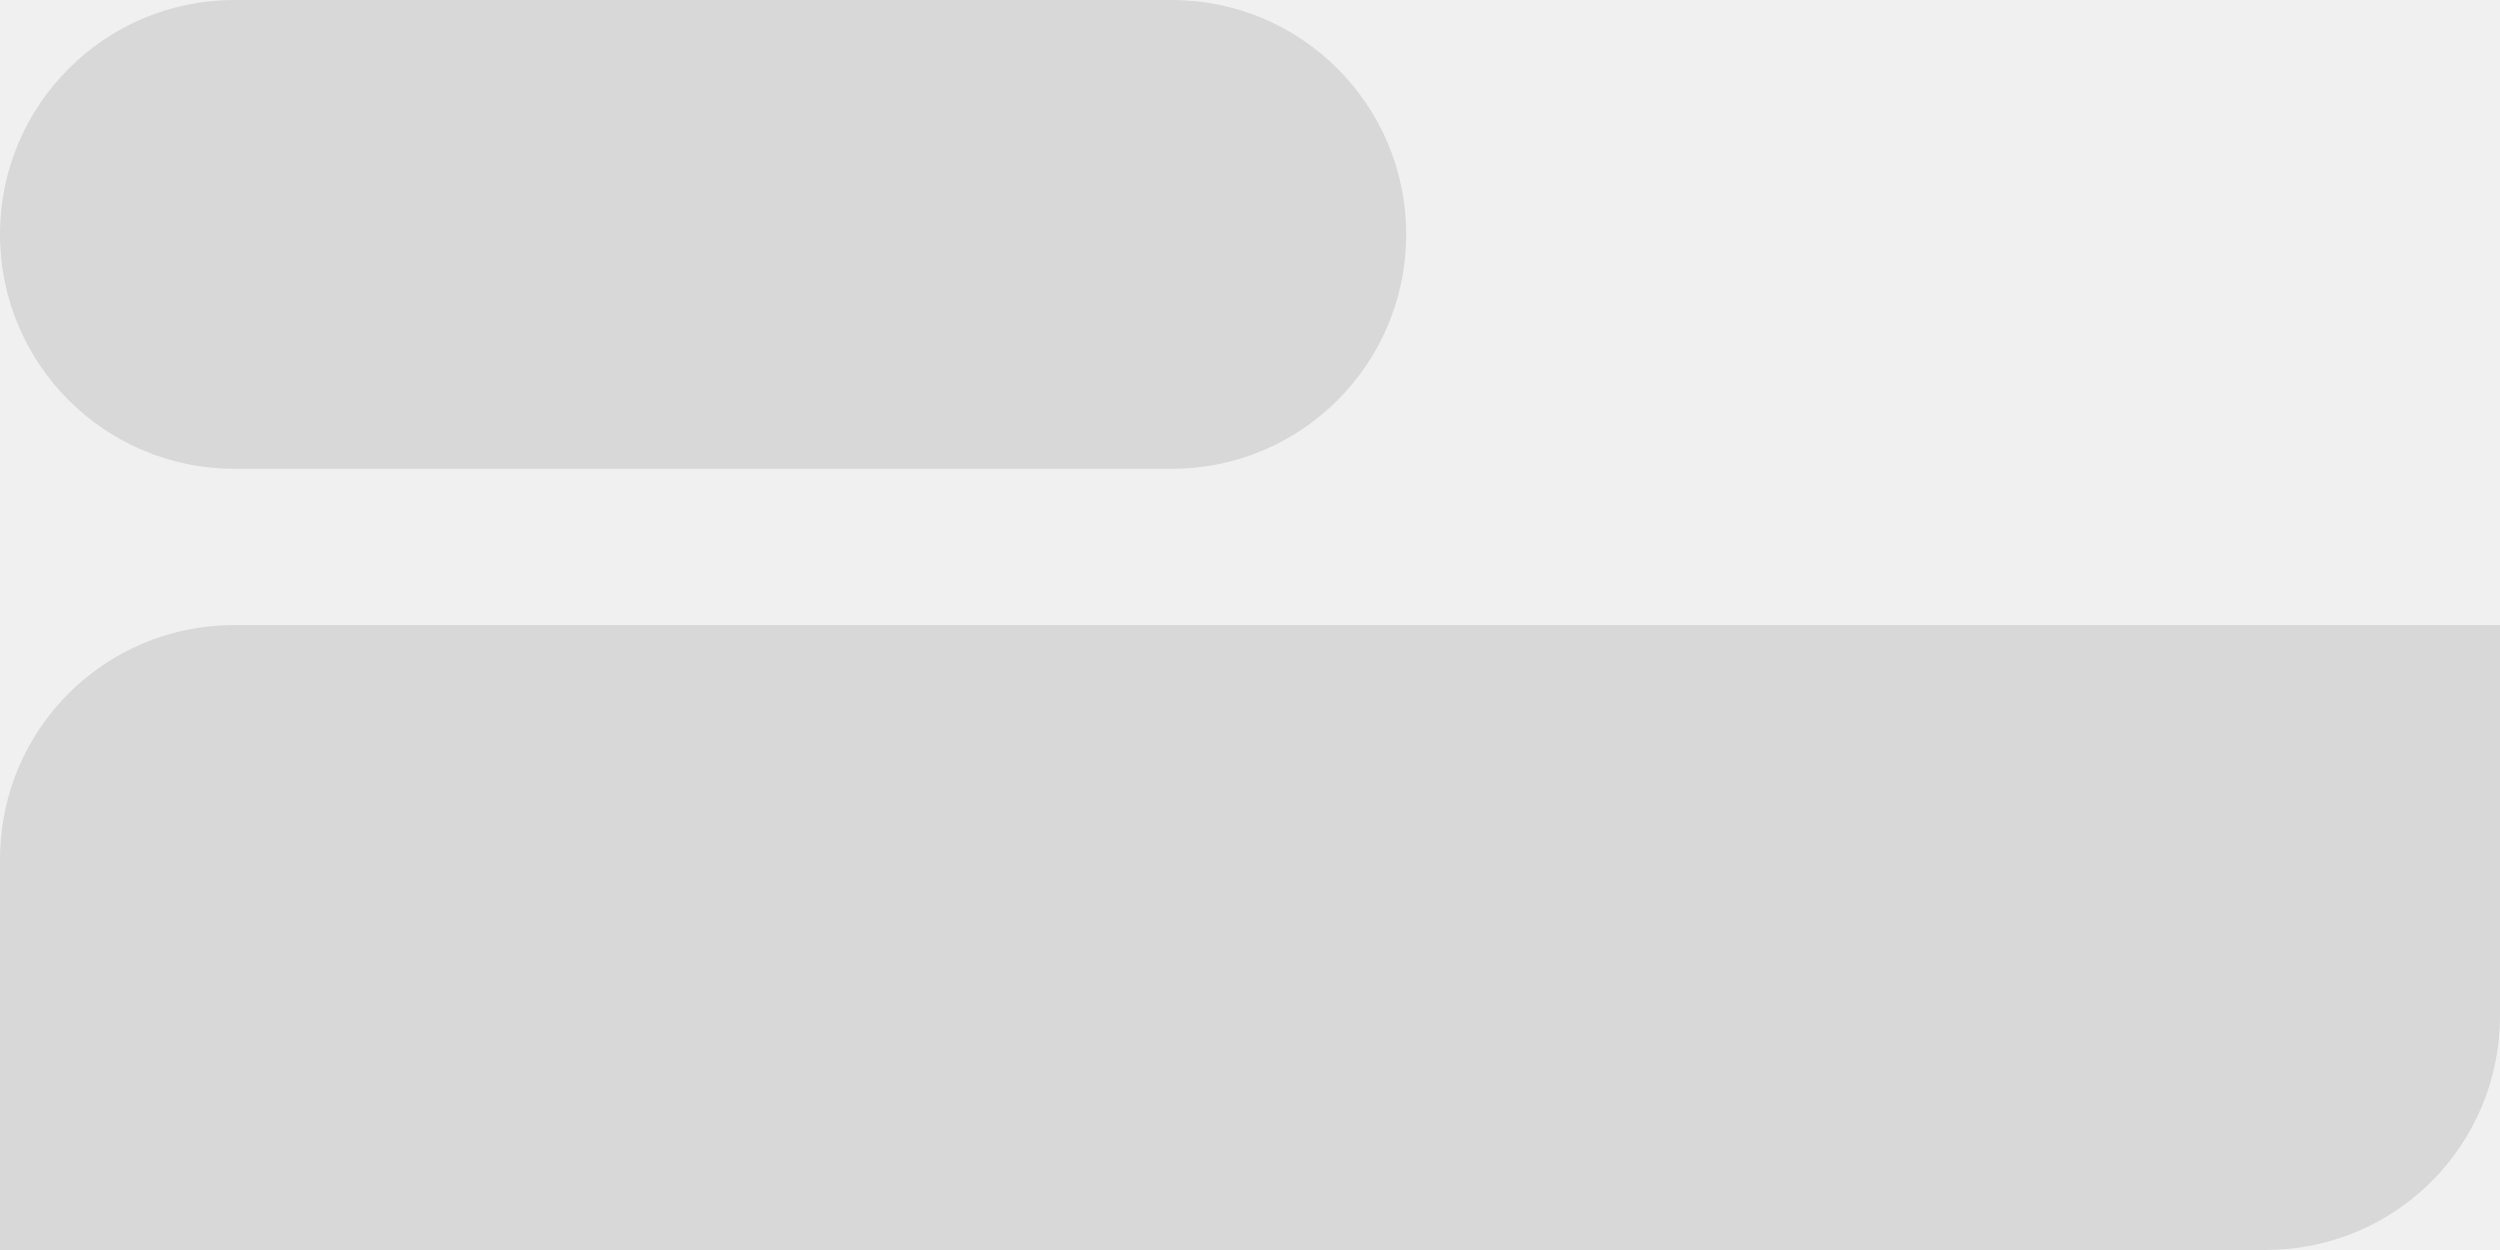
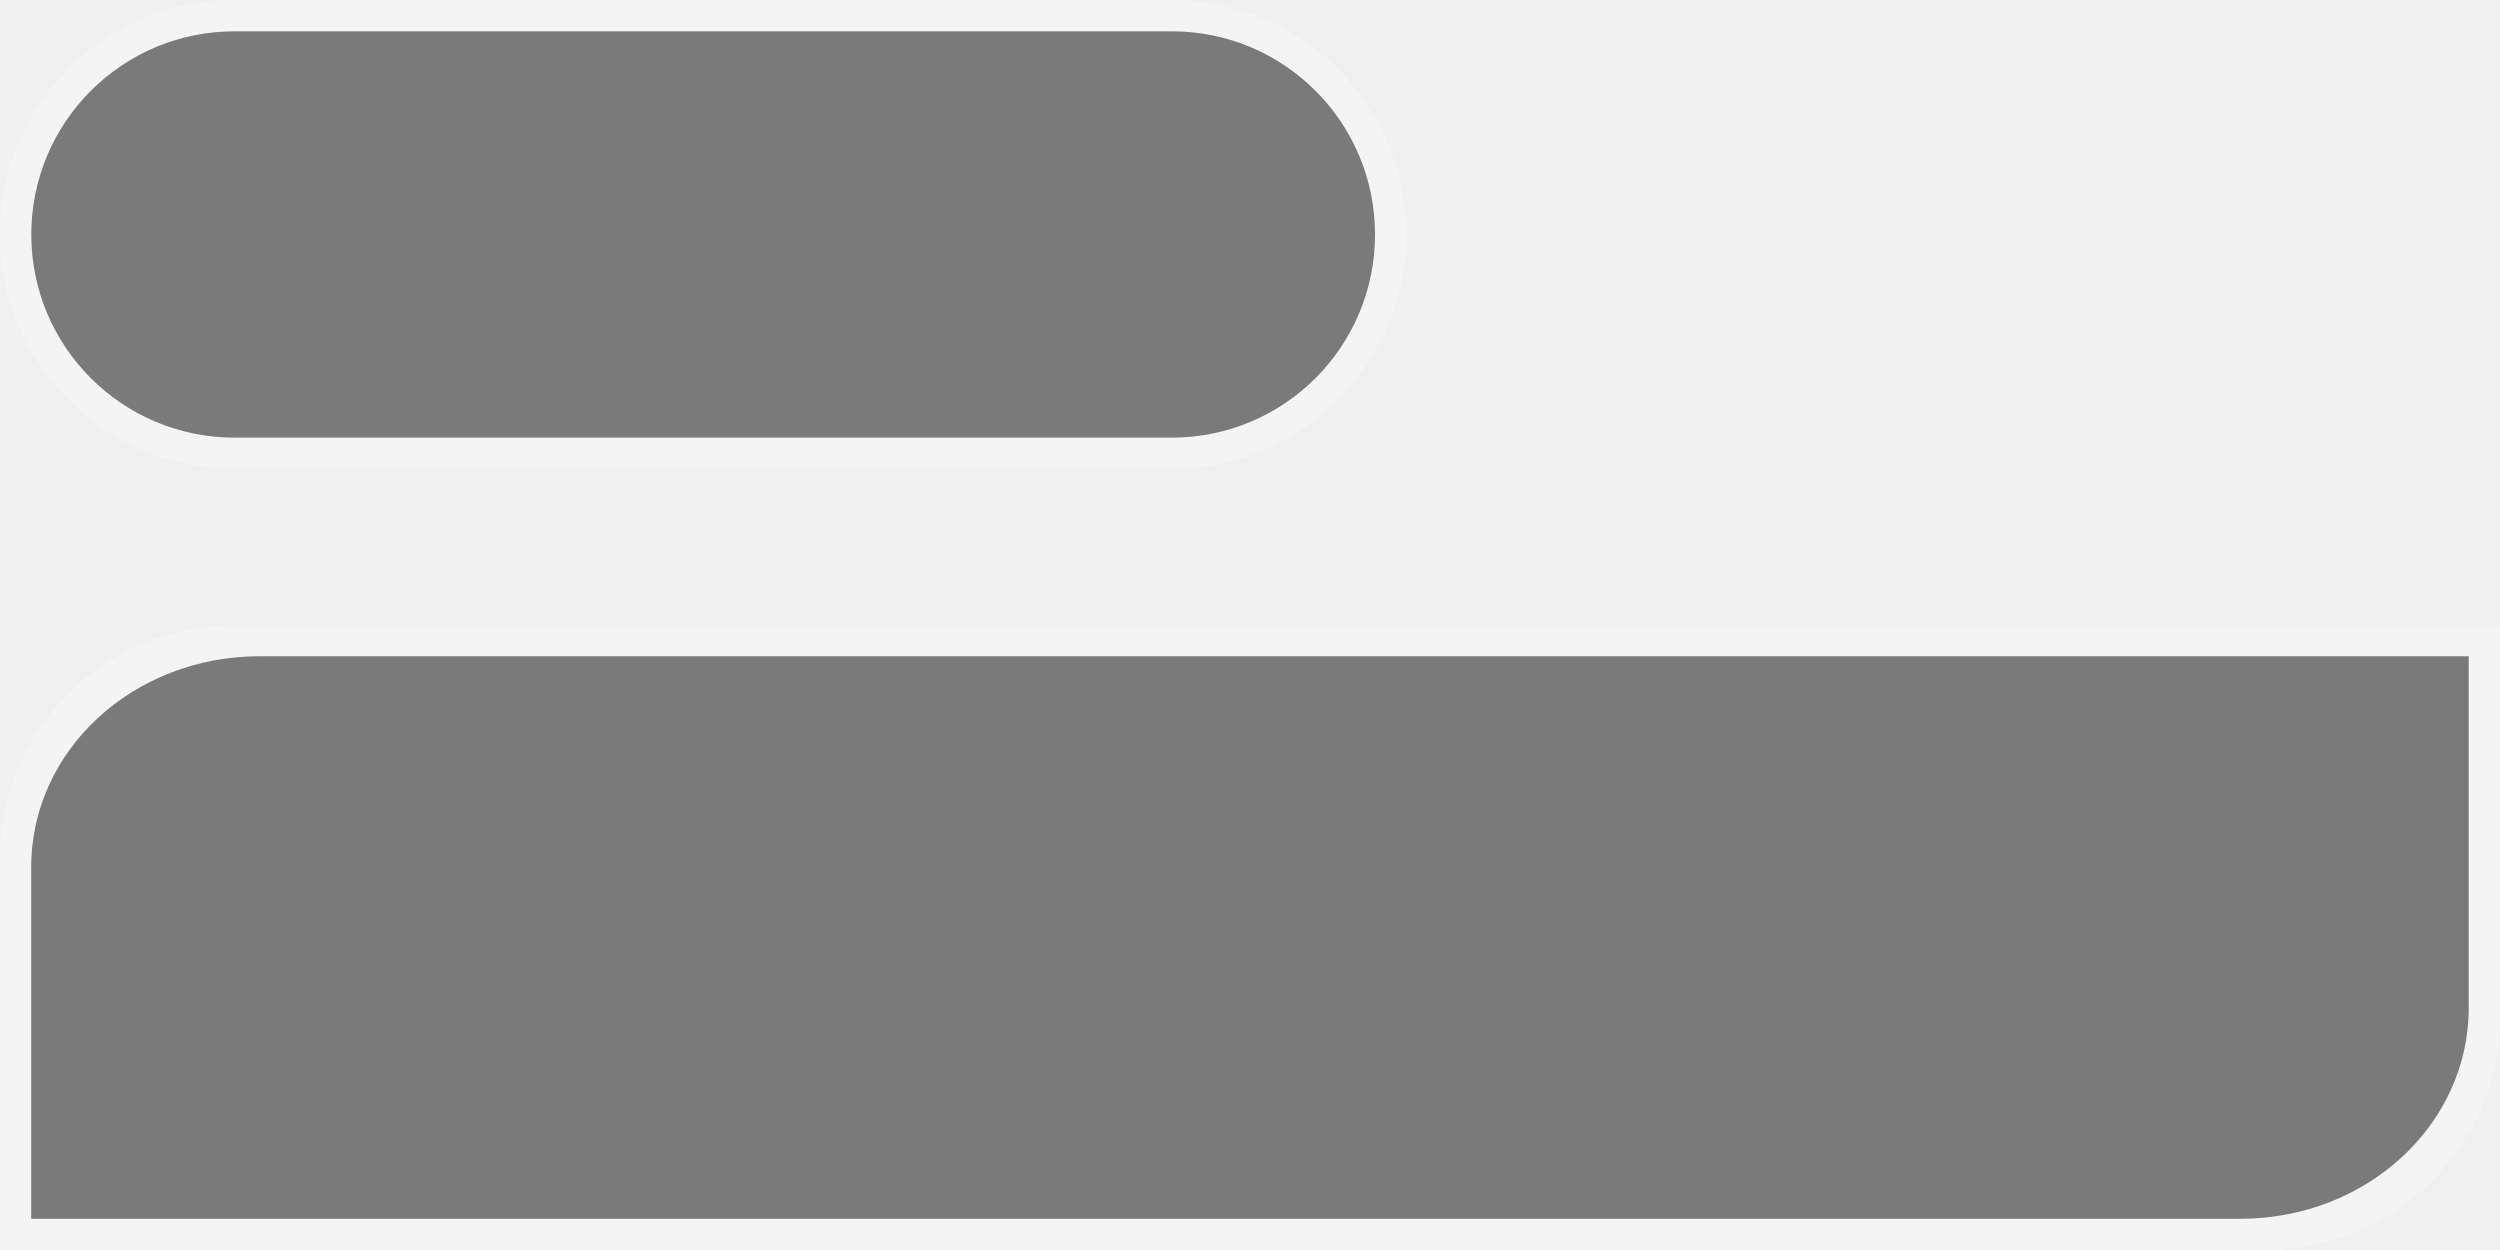
<svg xmlns="http://www.w3.org/2000/svg" width="80" height="40" viewBox="0 0 21.167 10.583" version="1.1" id="svg5" xml:space="preserve">
  <defs id="defs2" />
  <g id="layer1">
-     <rect style="fill:#000000;fill-opacity:0.1;stroke-width:1;stroke-linecap:round;stroke-linejoin:round;paint-order:markers stroke fill" id="rect342" width="11.906" height="3.969" x="0" y="0" ry="1.984" />
-     <path id="rect344" style="fill:#000000;fill-opacity:0.1;stroke-width:1;stroke-linecap:round;stroke-linejoin:round;paint-order:markers stroke fill" d="M 1.984 5.292 C 0.885 5.292 0 6.177 0 7.276 L 0 7.937 L 0 8.599 L 0 10.583 L 1.984 10.583 L 10.583 10.583 L 19.182 10.583 C 20.282 10.583 21.167 9.698 21.167 8.599 L 21.167 7.937 L 21.167 7.276 L 21.167 5.292 L 19.182 5.292 L 10.583 5.292 L 1.984 5.292 z " />
+     <rect style="fill:#ffffff;fill-opacity:0.3;stroke-width:1;stroke-linecap:round;stroke-linejoin:round;paint-order:markers stroke fill" id="rect342" width="11.906" height="3.969" x="0" y="0" ry="1.984" />
+     <path id="rect344" style="fill:#fefefe;fill-opacity:0.3;stroke-width:1;stroke-linecap:round;stroke-linejoin:round;paint-order:markers stroke fill" d="M 1.984 5.292 C 0.885 5.292 0 6.177 0 7.276 L 0 7.937 L 0 8.599 L 0 10.583 L 1.984 10.583 L 10.583 10.583 L 19.182 10.583 C 20.282 10.583 21.167 9.698 21.167 8.599 L 21.167 7.937 L 21.167 7.276 L 21.167 5.292 L 19.182 5.292 L 10.583 5.292 L 1.984 5.292 z " />
+     <rect style="fill:#000000;fill-opacity:0.5;stroke-width:0.91;stroke-linecap:round;stroke-linejoin:round;paint-order:markers stroke fill" id="rect1051" width="11.377" height="3.44" x="0.265" y="0.265" ry="1.72" />
+     <path id="path1053" style="fill:#000000;fill-opacity:0.5;stroke-width:0.937;stroke-linecap:round;stroke-linejoin:round;paint-order:markers stroke fill" d="m 2.199,5.556 c -1.072,0 -1.935,0.797 -1.935,1.786 V 7.938 8.533 10.319 h 1.935 8.384 8.384 c 1.072,0 1.935,-0.797 1.935,-1.786 V 7.938 7.342 5.556 h -1.935 -8.384 z" />
  </g>
</svg>
